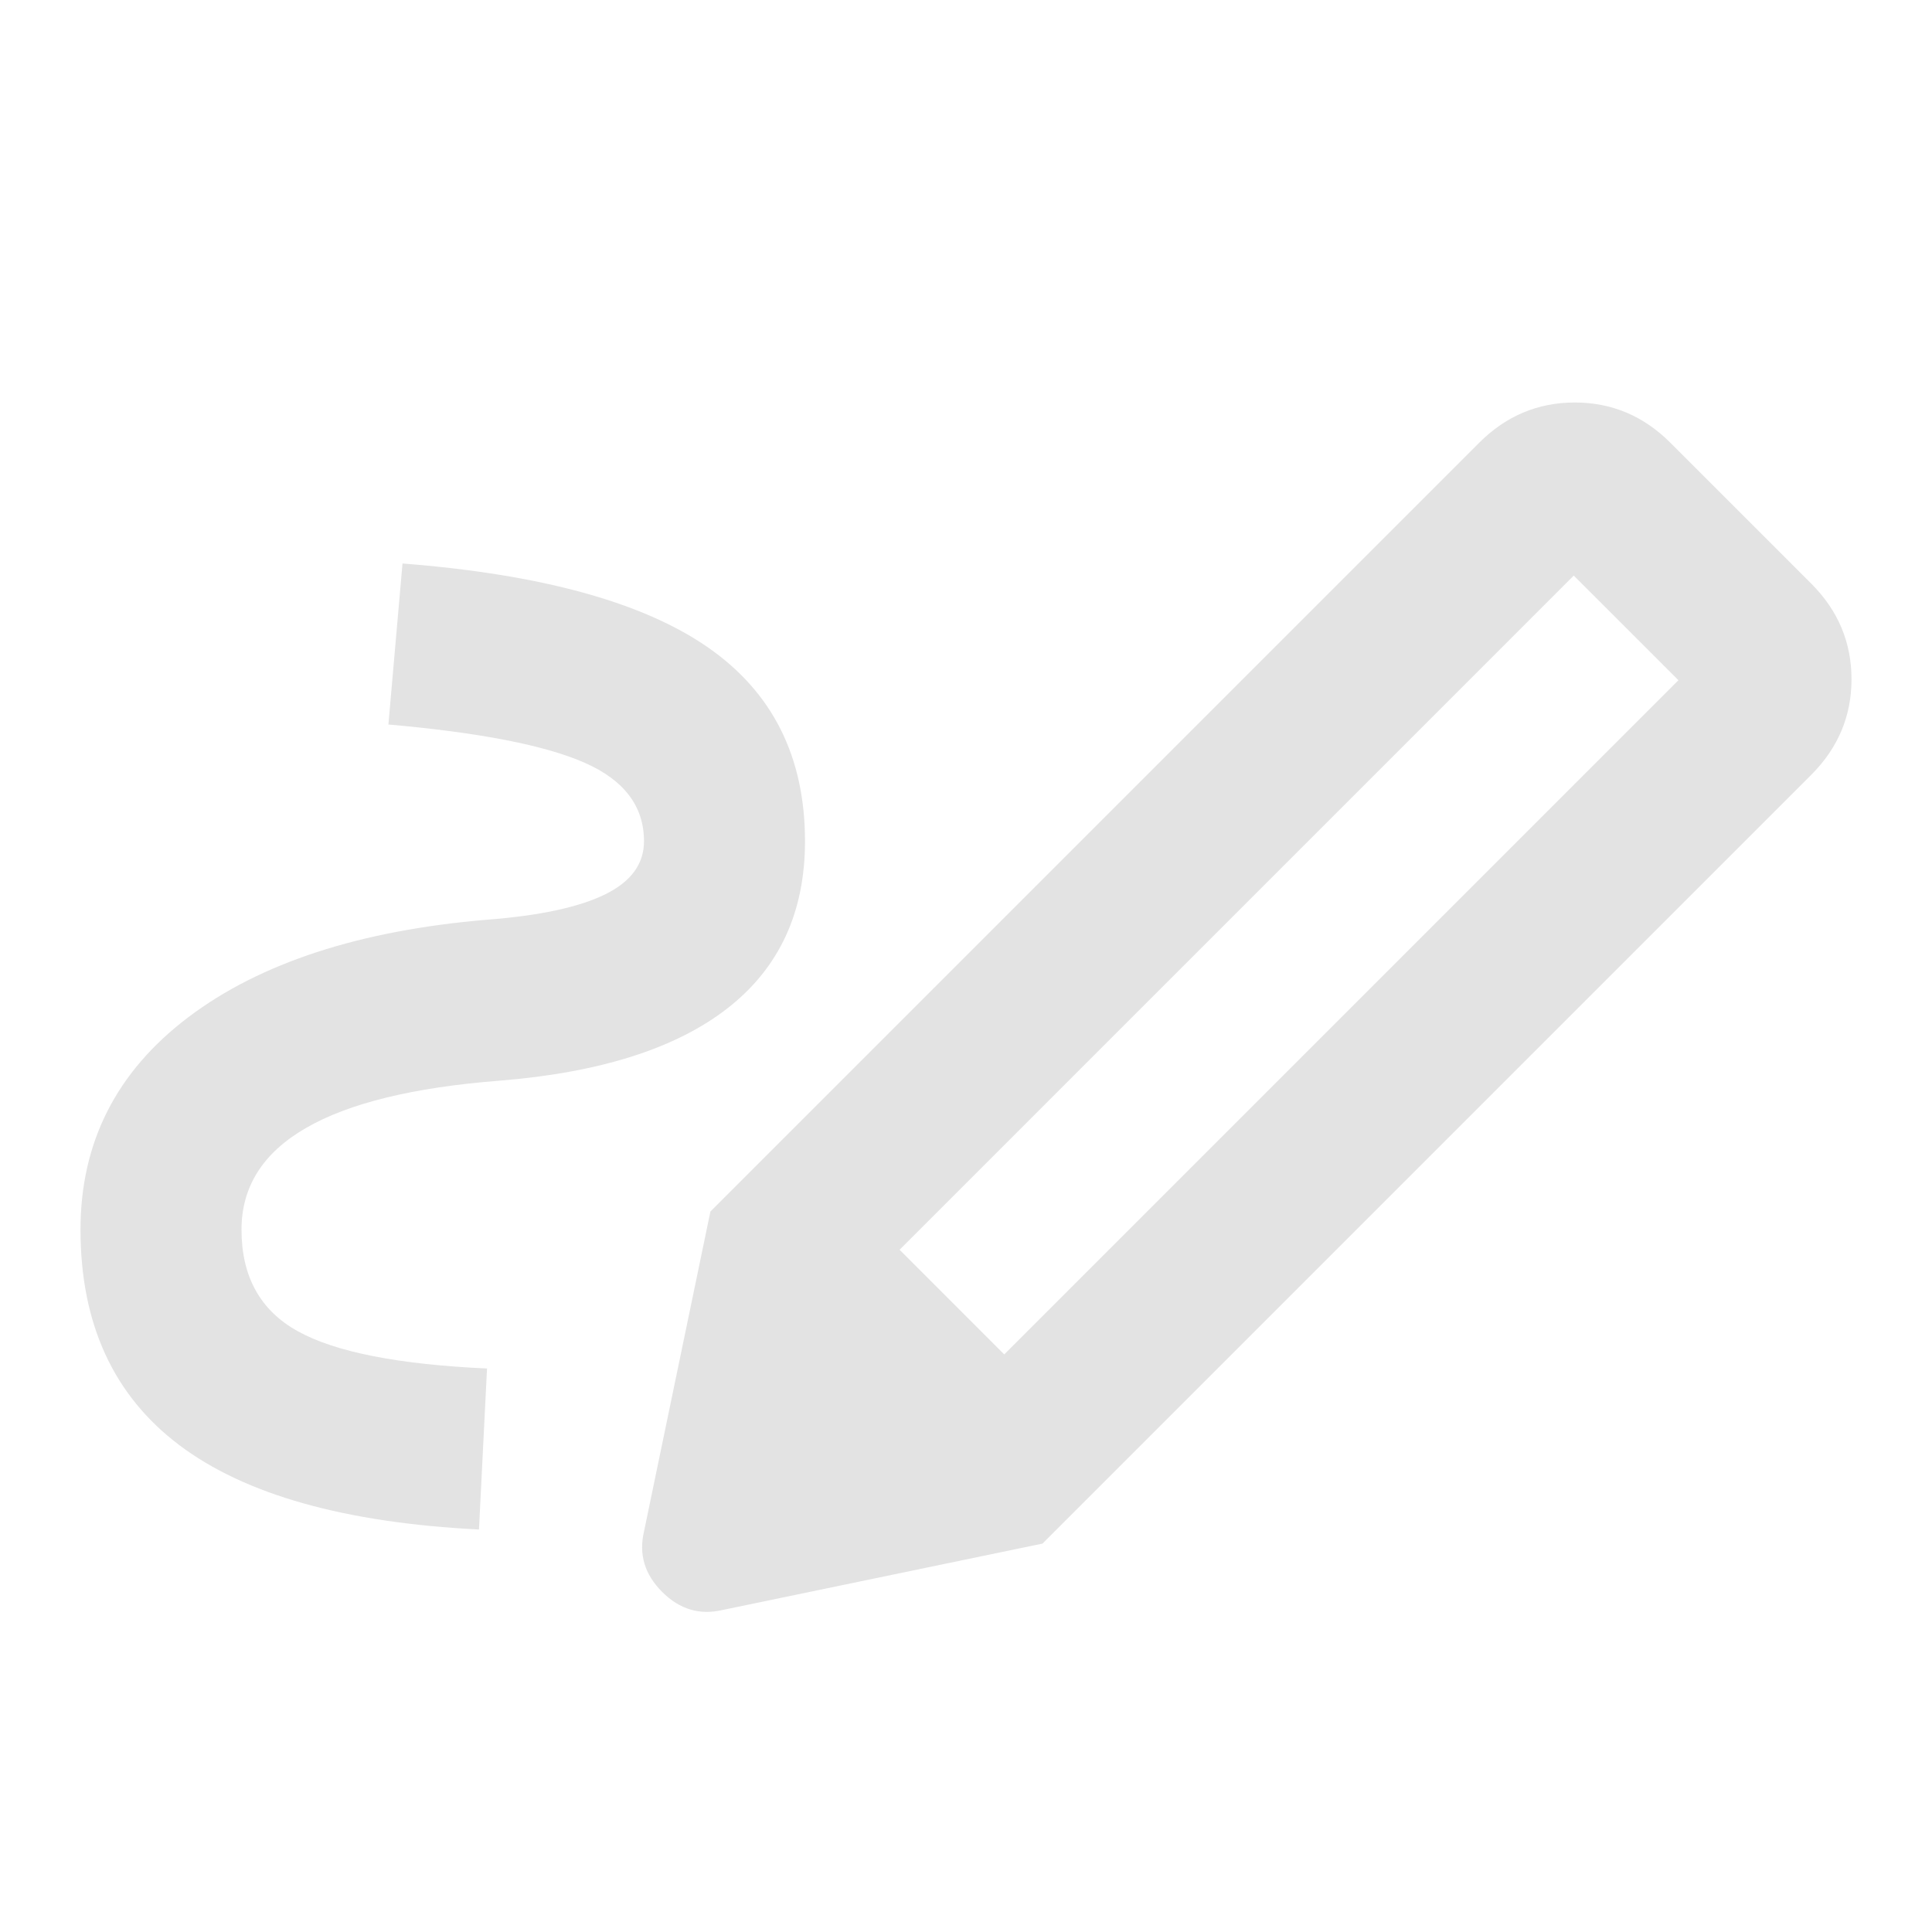
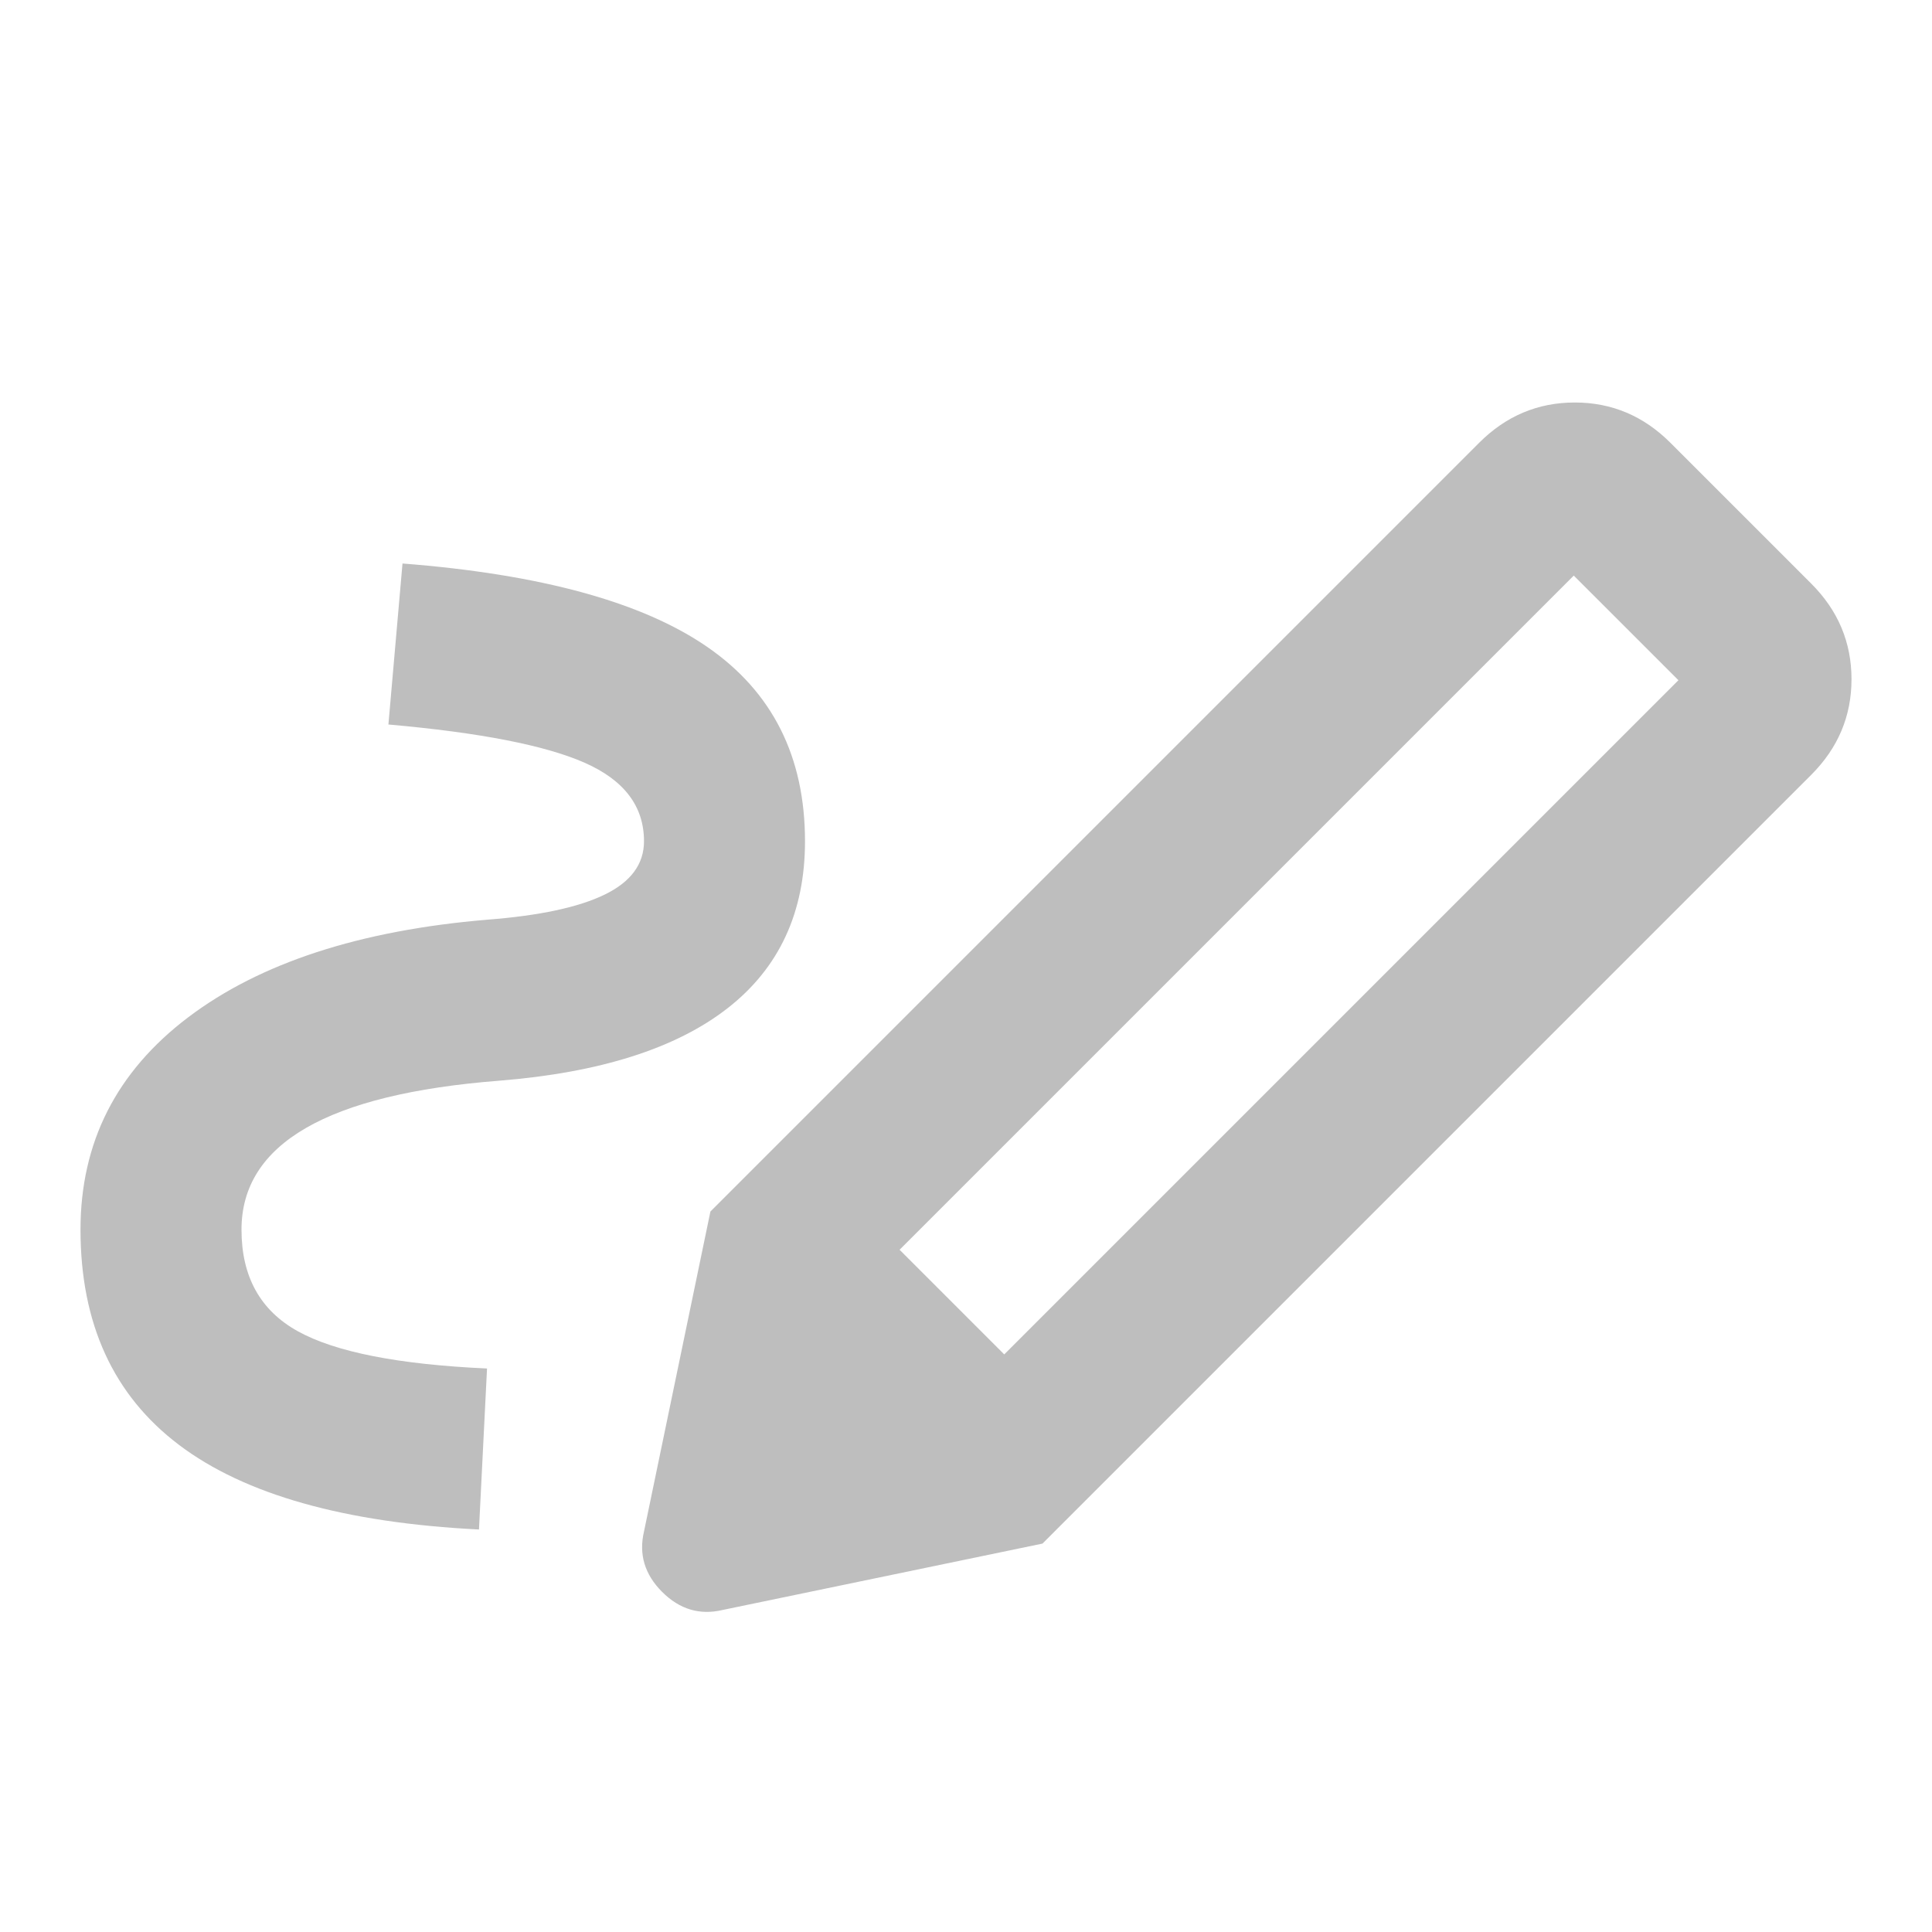
- <svg xmlns="http://www.w3.org/2000/svg" height="24px" viewBox="0 -960 960 960" width="24px" fill="#e3e3e3">
+ <svg xmlns="http://www.w3.org/2000/svg" height="24px" viewBox="0 -960 960 960" width="24px" fill="#bebebe">
  <path d="m499-287 335-335-52-52-335 335 52 52Zm-261 87q-100-5-149-42T40-349q0-65 53.5-105.5T242-503q39-3 58.5-12.5T320-542q0-26-29.5-39T193-600l7-80q103 8 151.5 41.5T400-542q0 53-38.5 83T248-423q-64 5-96 23.5T120-349q0 35 28 50.5t94 18.5l-4 80Zm280 7L353-358l382-382q20-20 47.5-20t47.5 20l70 70q20 20 20 47.5T900-575L518-193Zm-159 33q-17 4-30-9t-9-30l33-159 165 165-159 33Z" />
</svg>
